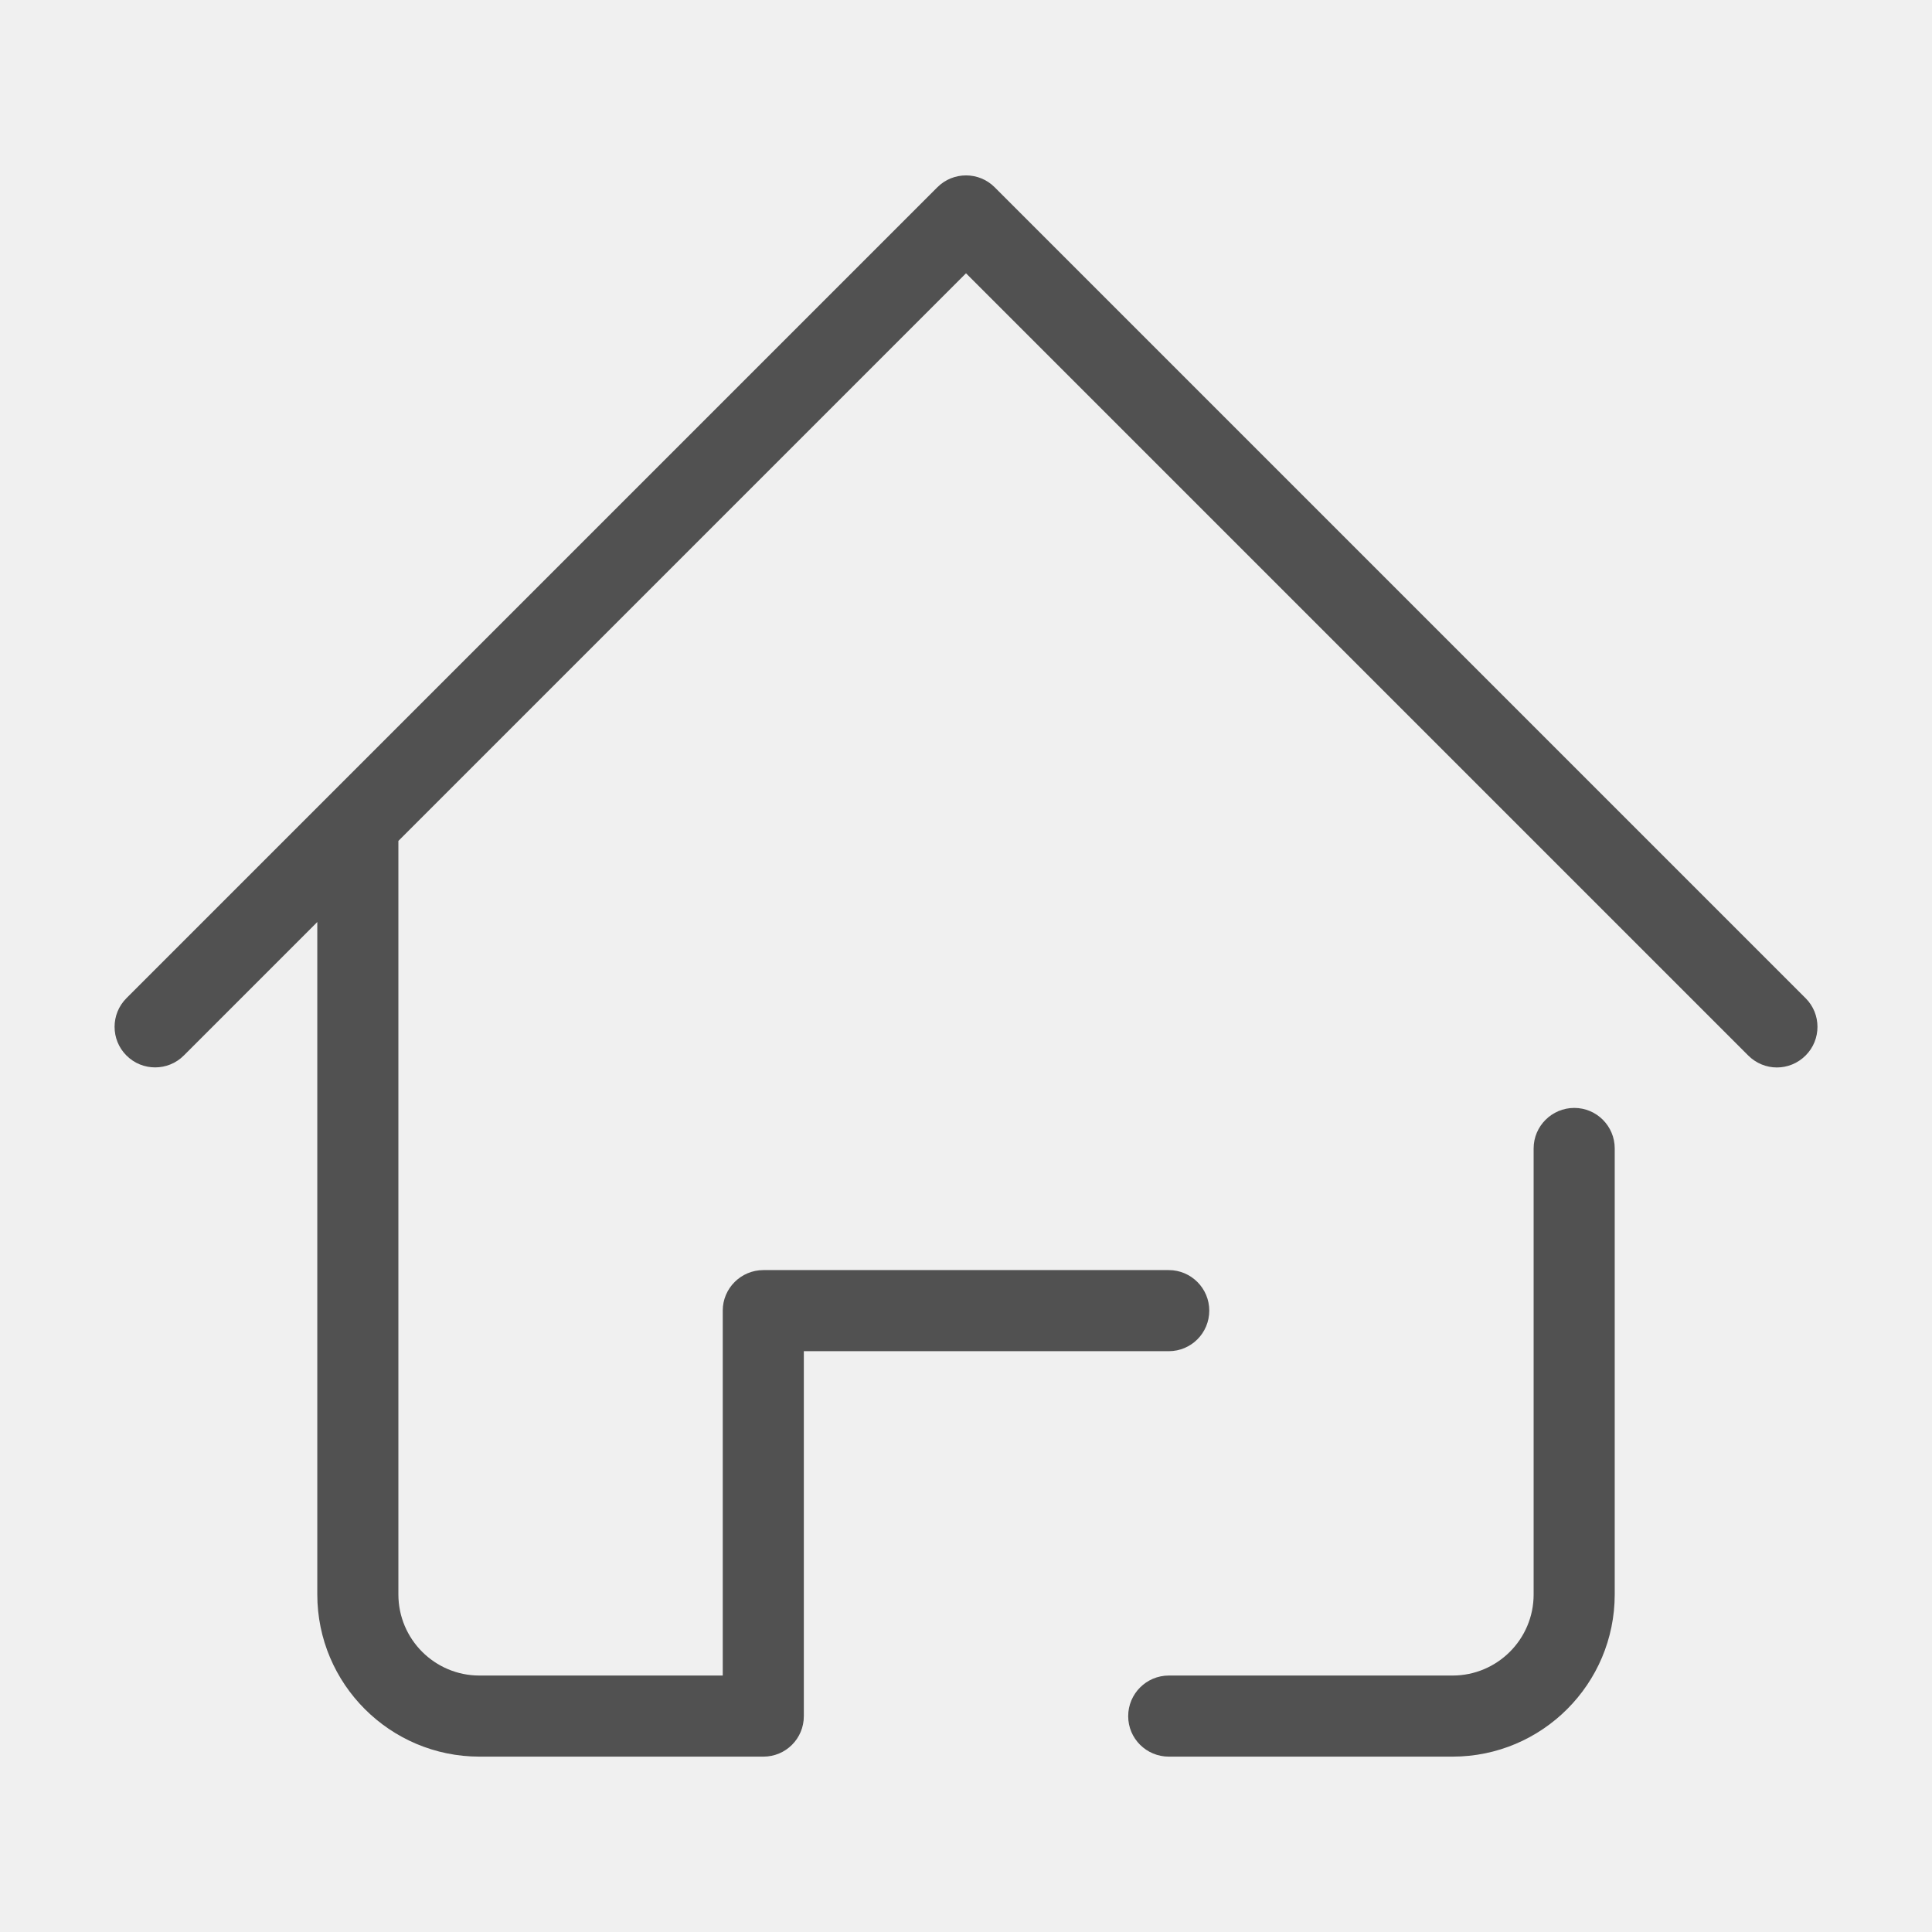
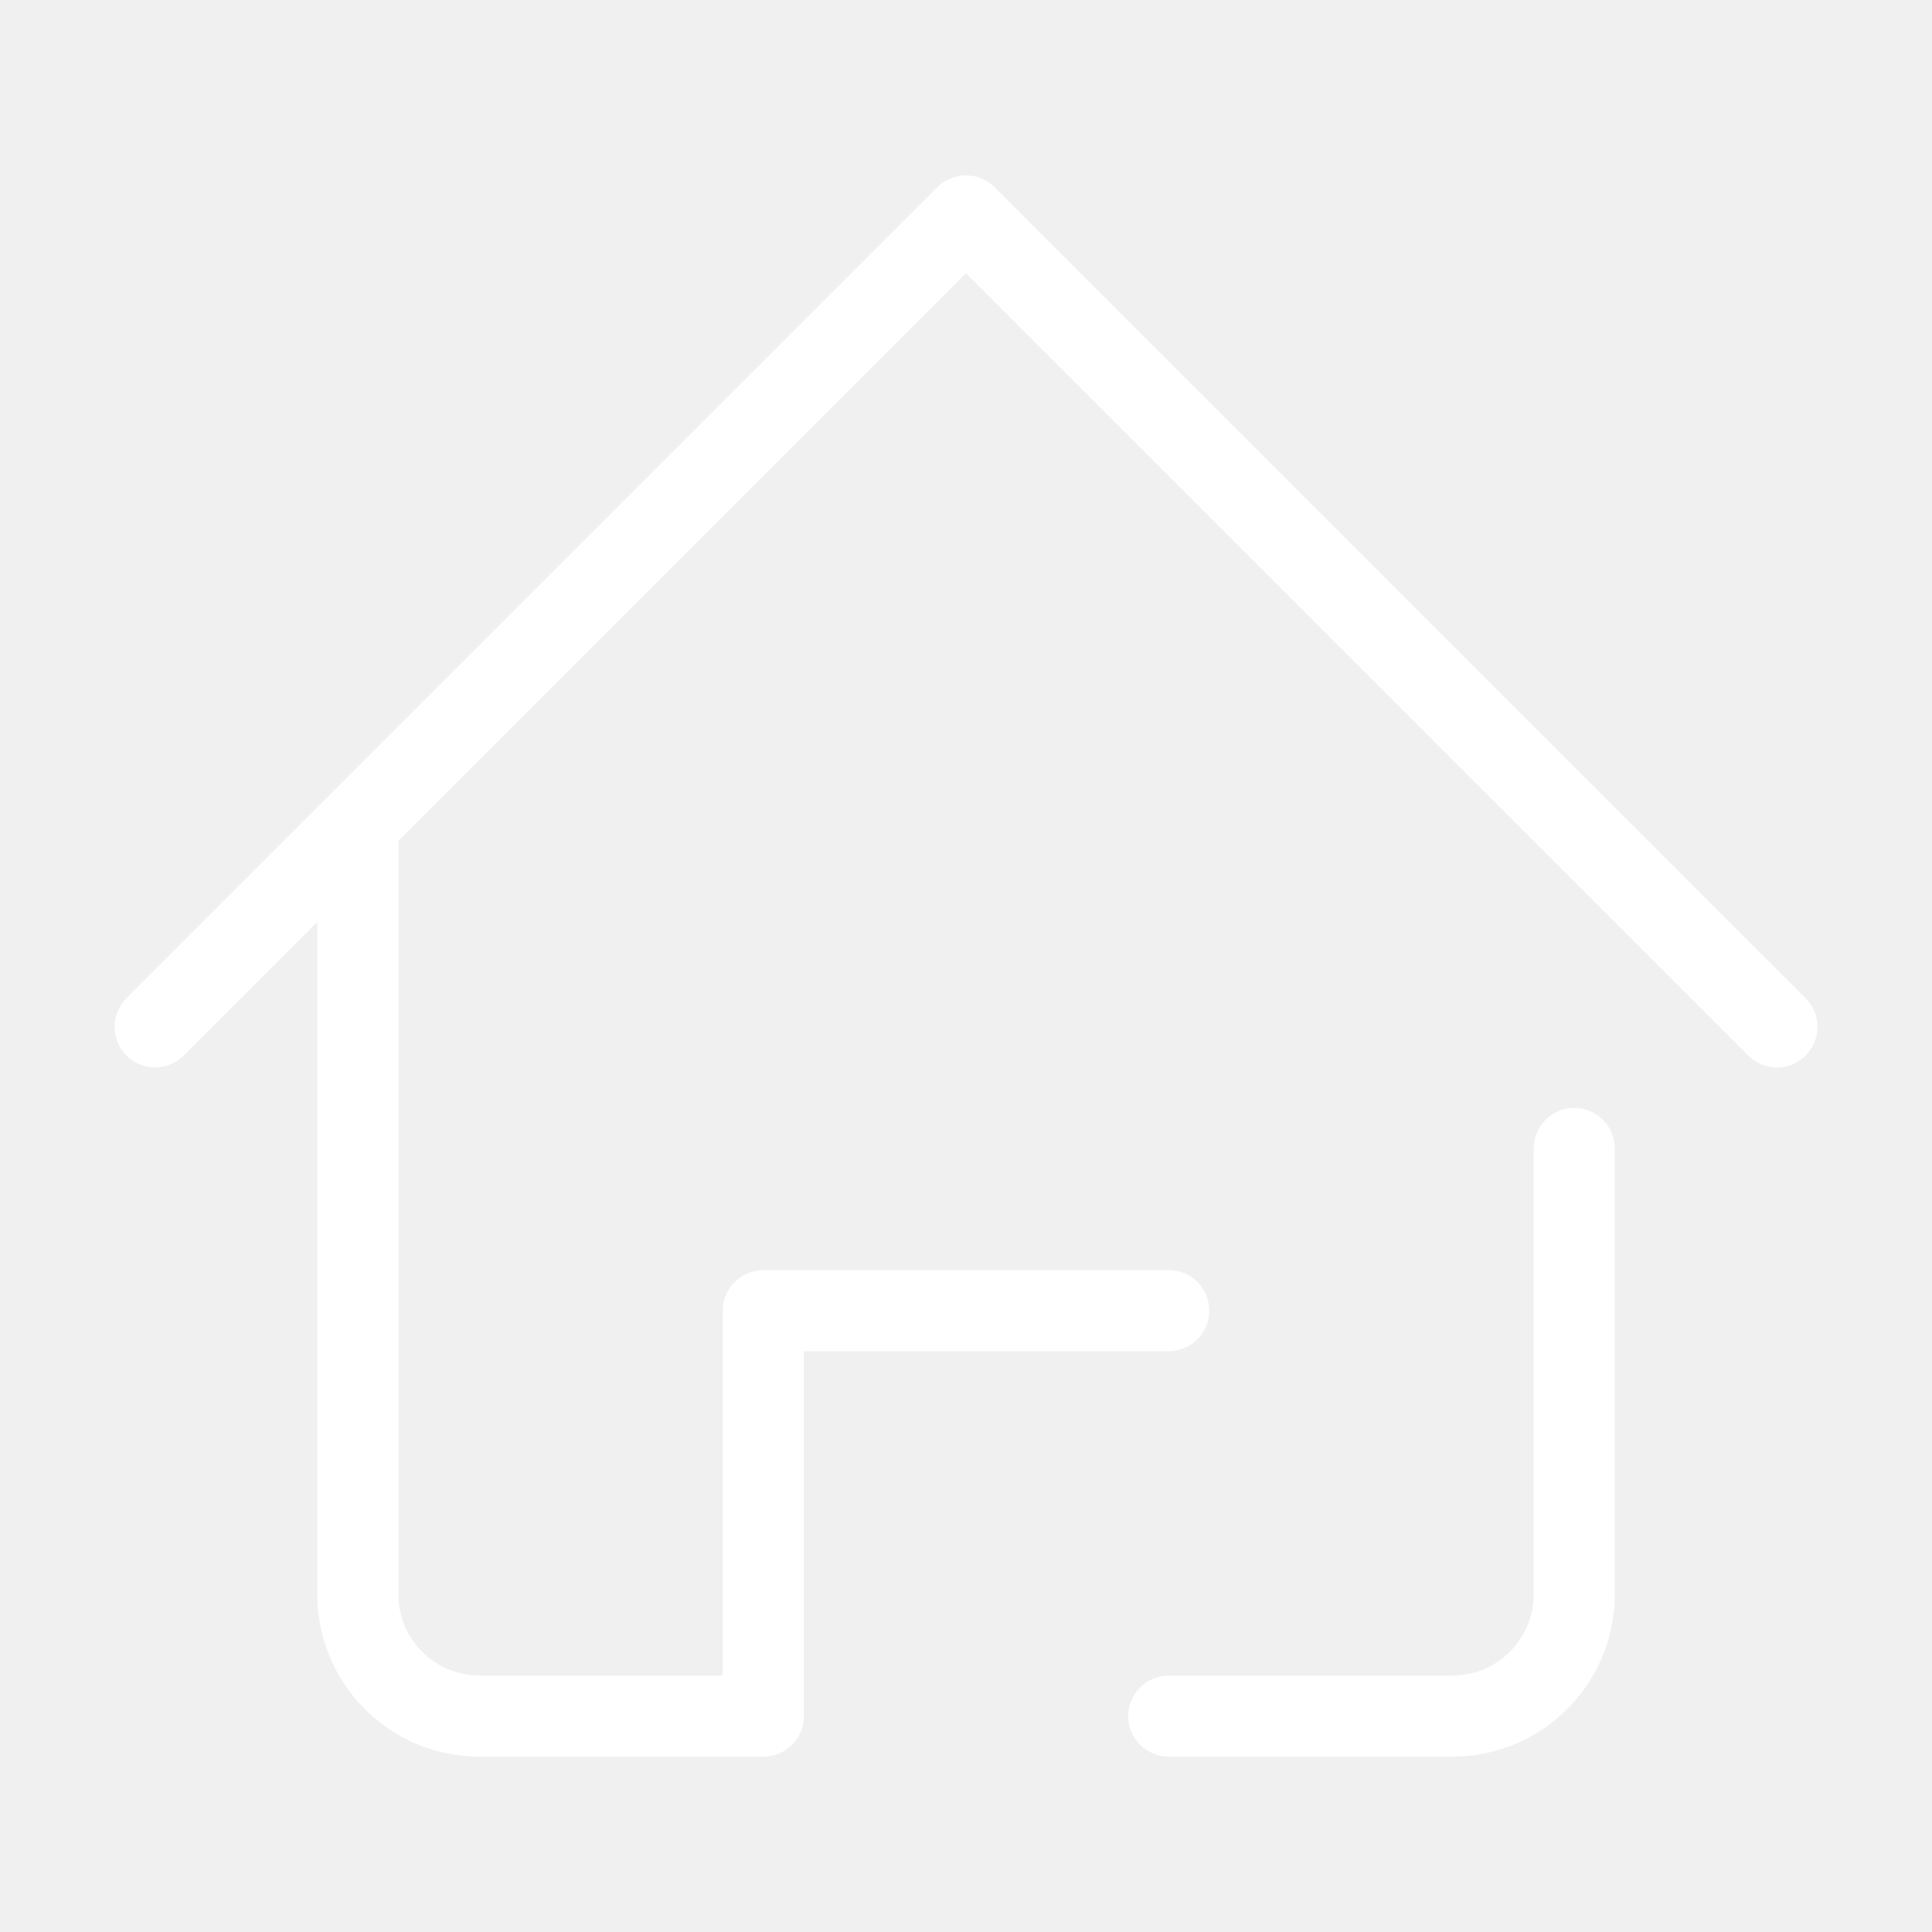
- <svg xmlns="http://www.w3.org/2000/svg" t="1621518710788" class="icon" viewBox="0 0 1024 1024" version="1.1" p-id="1621" width="200" height="200">
+ <svg xmlns="http://www.w3.org/2000/svg" t="1622017772803" class="icon" viewBox="0 0 1024 1024" version="1.1" p-id="1220" width="200" height="200">
  <defs>
    <style type="text/css" />
  </defs>
-   <path d="M956.999 559.445c-4.205 4.189-9.658 6.332-15.205 6.332-5.532 0-10.984-2.143-15.19-6.332L512.005 144.846 97.421 559.445c-8.362 8.394-22.033 8.394-30.395 0-8.394-8.362-8.394-22.033 0-30.395l429.789-429.789c8.362-8.394 22.033-8.394 30.395 0l429.789 429.789C965.393 537.412 965.393 551.082 956.999 559.445L956.999 559.445zM769.878 931.049 619.5 931.049c-11.88 0-21.538-9.562-21.538-21.441s9.658-21.538 21.538-21.538L769.878 888.07c23.728 0 42.979-19.251 42.979-42.979L812.857 608.676c0-11.8 9.658-21.458 21.538-21.458s21.441 9.658 21.441 21.458l0 236.415C855.835 892.531 817.317 931.049 769.878 931.049L769.878 931.049zM619.5 716.155 426.047 716.155l0 193.453c0 11.88-9.562 21.441-21.441 21.441L254.131 931.049c-47.424 0-85.958-38.518-85.958-85.958L168.174 436.84c0-11.88 9.658-21.538 21.538-21.538 11.8 0 21.441 9.658 21.441 21.538l0 408.251c0 23.728 19.267 42.979 42.979 42.979l128.937 0L383.068 694.634c0-11.8 9.658-21.458 21.538-21.458l214.894 0c11.8 0 21.441 9.658 21.441 21.458C640.941 706.593 631.3 716.155 619.5 716.155L619.5 716.155z" p-id="1622" fill="#515151" />
+   <path d="M956.999 559.445c-4.205 4.189-9.658 6.332-15.205 6.332-5.532 0-10.984-2.143-15.19-6.332L512.005 144.846 97.421 559.445c-8.362 8.394-22.033 8.394-30.395 0-8.394-8.362-8.394-22.033 0-30.395l429.789-429.789c8.362-8.394 22.033-8.394 30.395 0l429.789 429.789C965.393 537.412 965.393 551.082 956.999 559.445L956.999 559.445zM769.878 931.049 619.5 931.049c-11.88 0-21.538-9.562-21.538-21.441s9.658-21.538 21.538-21.538L769.878 888.07c23.728 0 42.979-19.251 42.979-42.979L812.857 608.676c0-11.8 9.658-21.458 21.538-21.458s21.441 9.658 21.441 21.458l0 236.415C855.835 892.531 817.317 931.049 769.878 931.049L769.878 931.049zM619.5 716.155 426.047 716.155l0 193.453c0 11.88-9.562 21.441-21.441 21.441L254.131 931.049c-47.424 0-85.958-38.518-85.958-85.958L168.174 436.84c0-11.88 9.658-21.538 21.538-21.538 11.8 0 21.441 9.658 21.441 21.538l0 408.251c0 23.728 19.267 42.979 42.979 42.979l128.937 0L383.068 694.634c0-11.8 9.658-21.458 21.538-21.458l214.894 0c11.8 0 21.441 9.658 21.441 21.458C640.941 706.593 631.3 716.155 619.5 716.155L619.5 716.155z" p-id="1221" fill="#ffffff" />
</svg>
